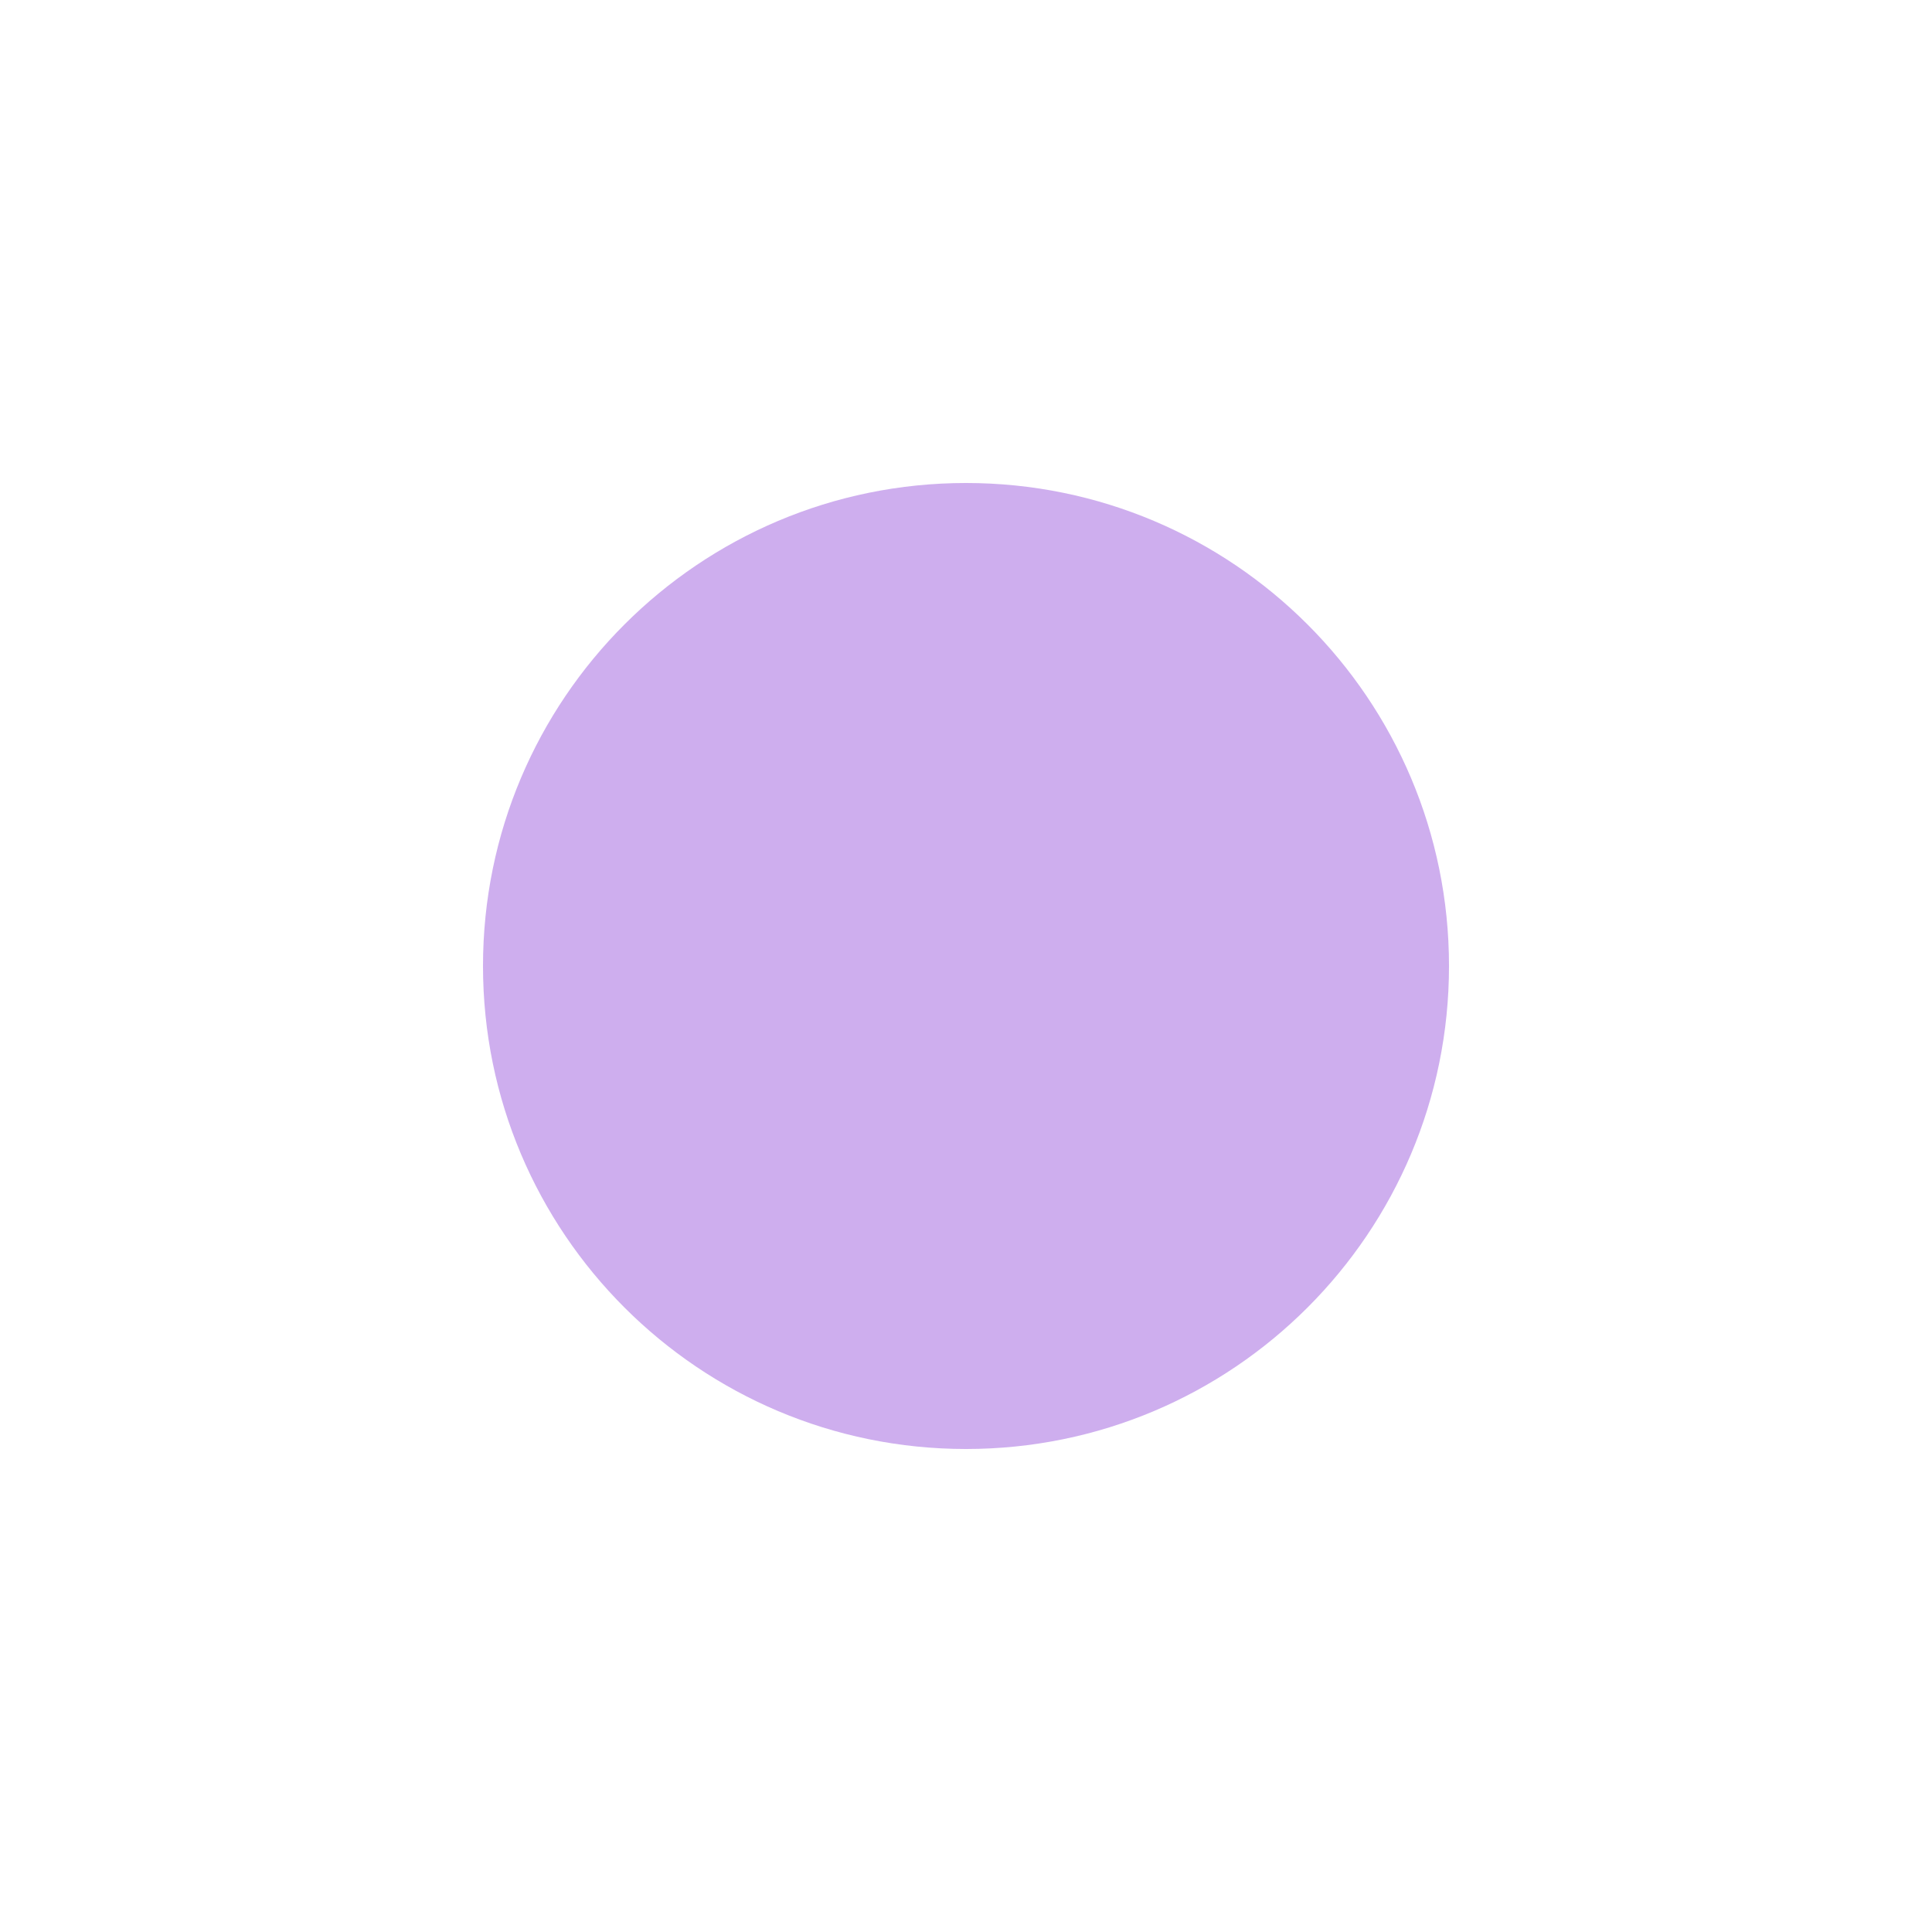
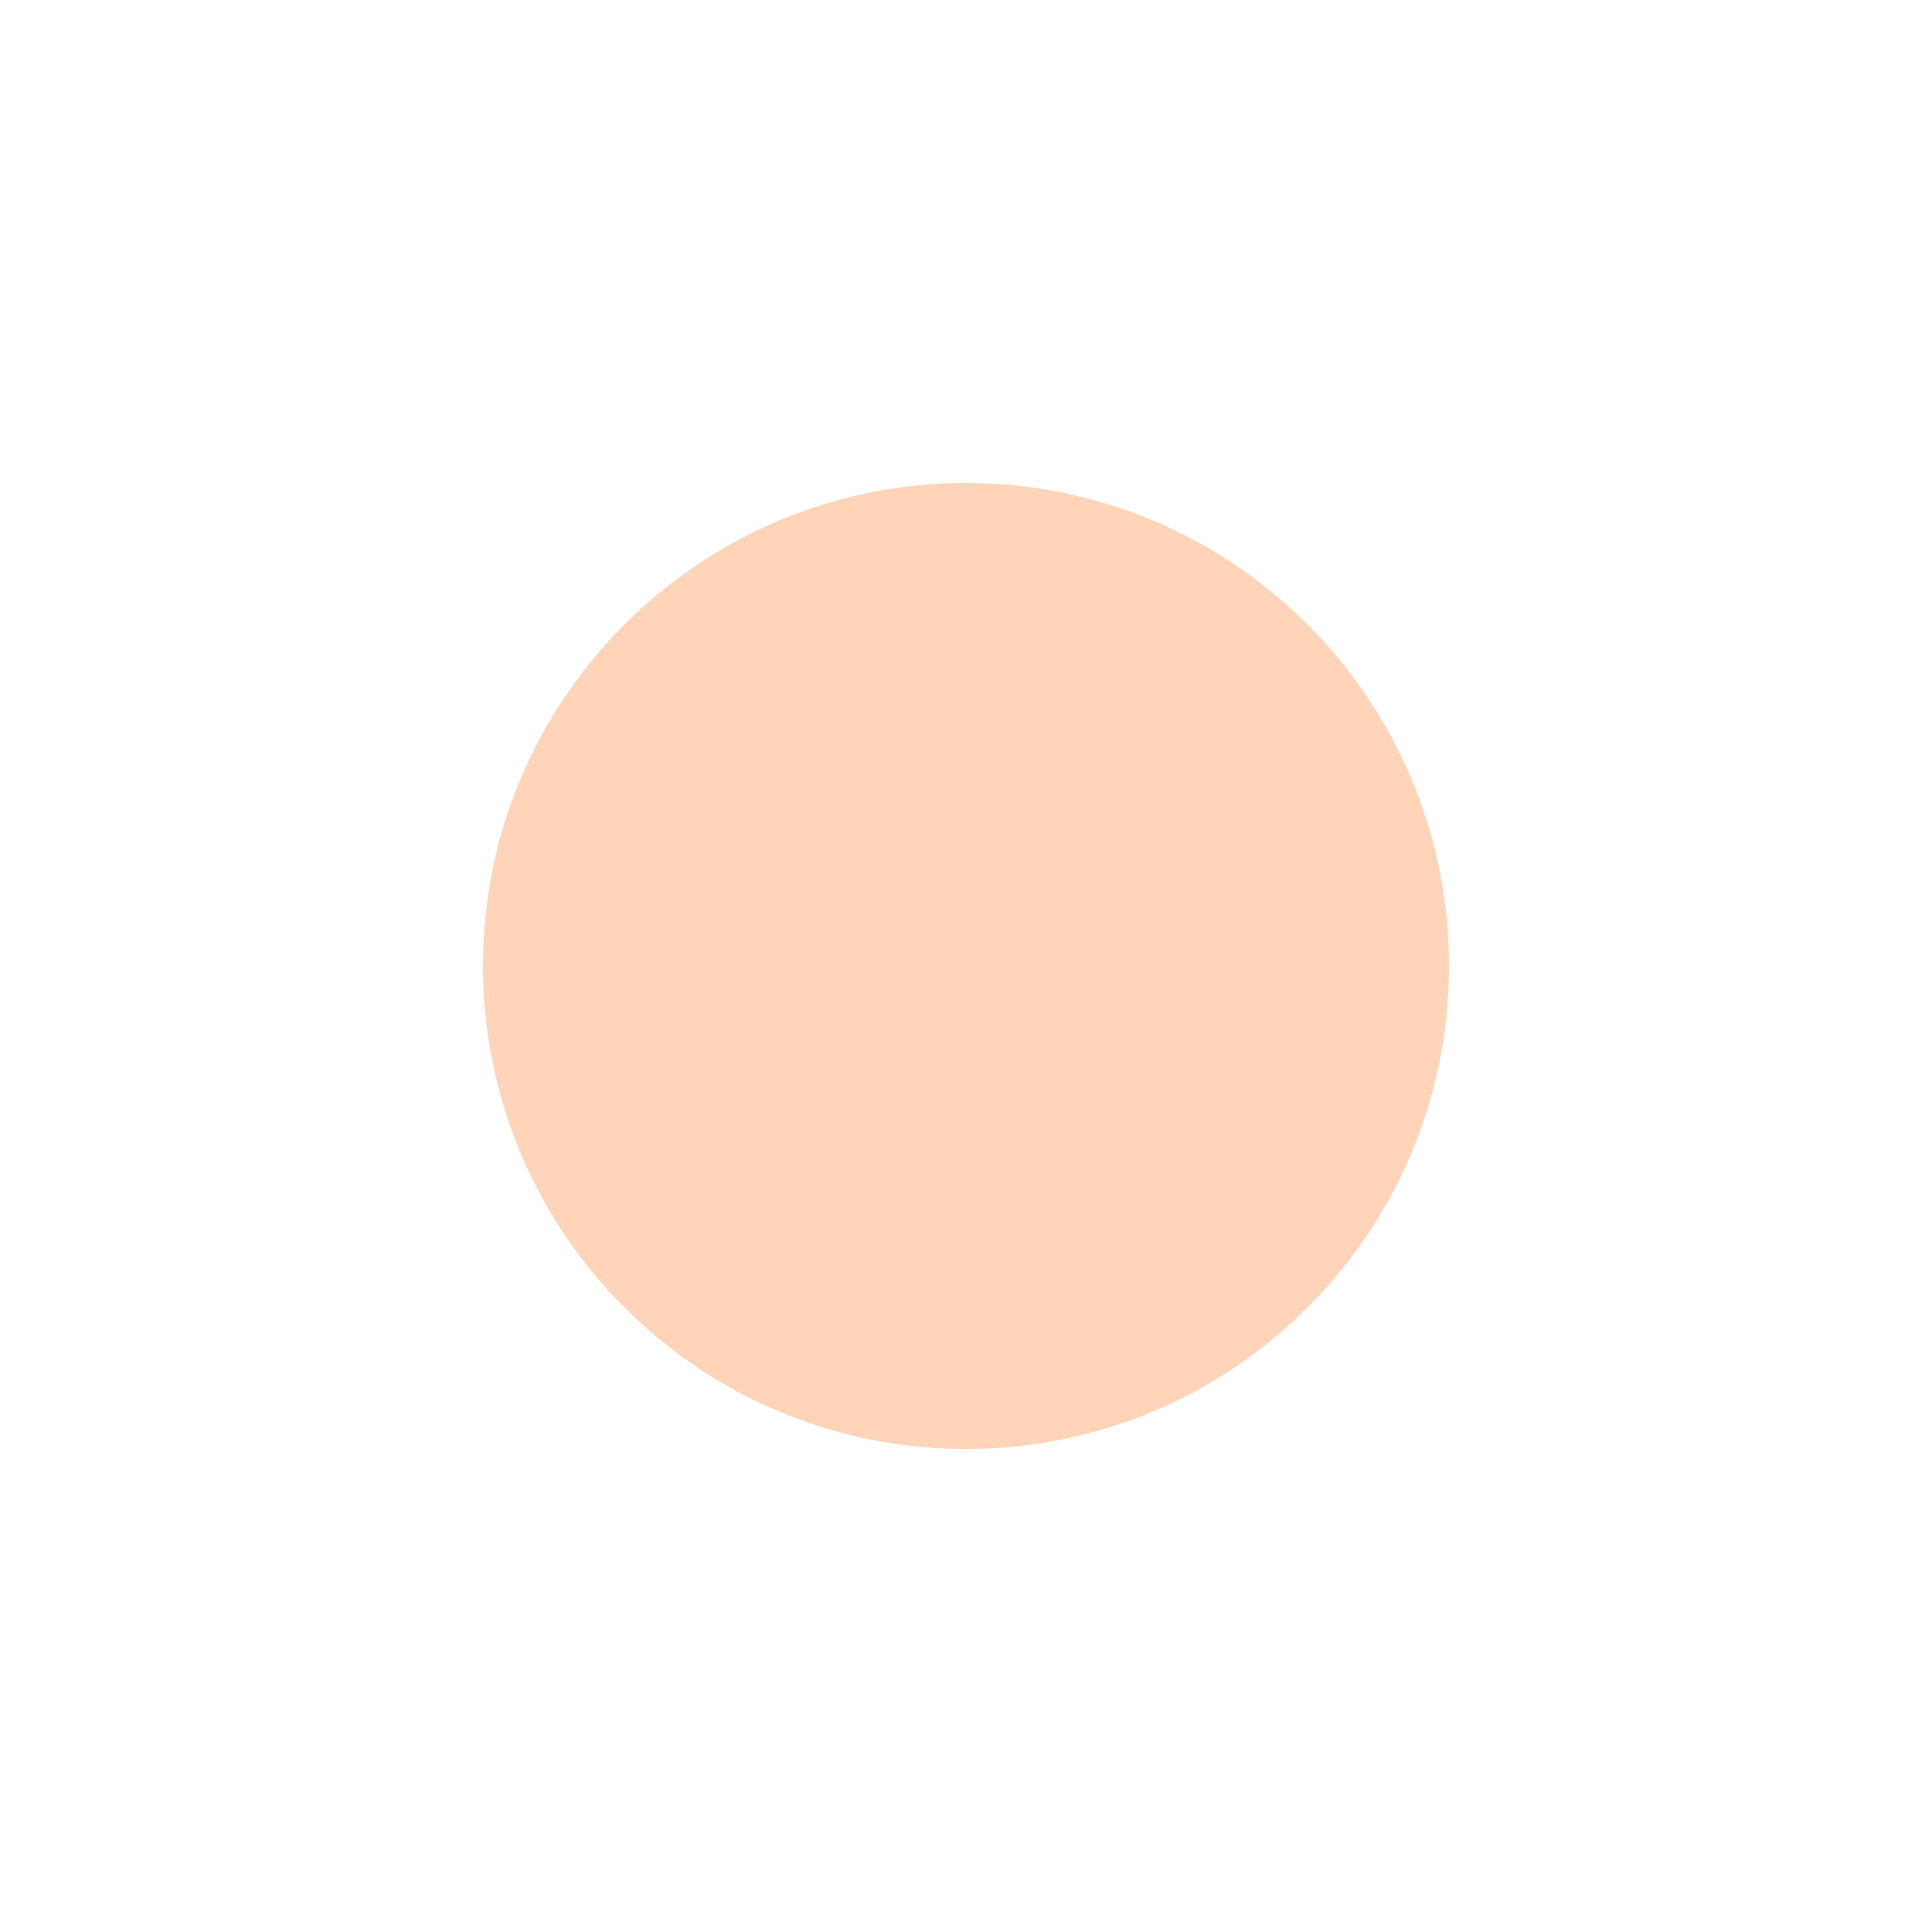
<svg xmlns="http://www.w3.org/2000/svg" width="800px" height="800px" viewBox="0 0 1024 1024" version="1.1" id="svg1">
  <defs id="defs1" />
-   <circle cx="512" cy="512" r="256" fill="#000000" fill-rule="evenodd" id="circle1" style="fill:#ceaeee;fill-opacity:1" />
+   <circle cx="512" cy="512" r="256" fill="#000000" fill-rule="evenodd" id="circle1" style="fill:#ffd4b8;fill-opacity:1" />
</svg>
